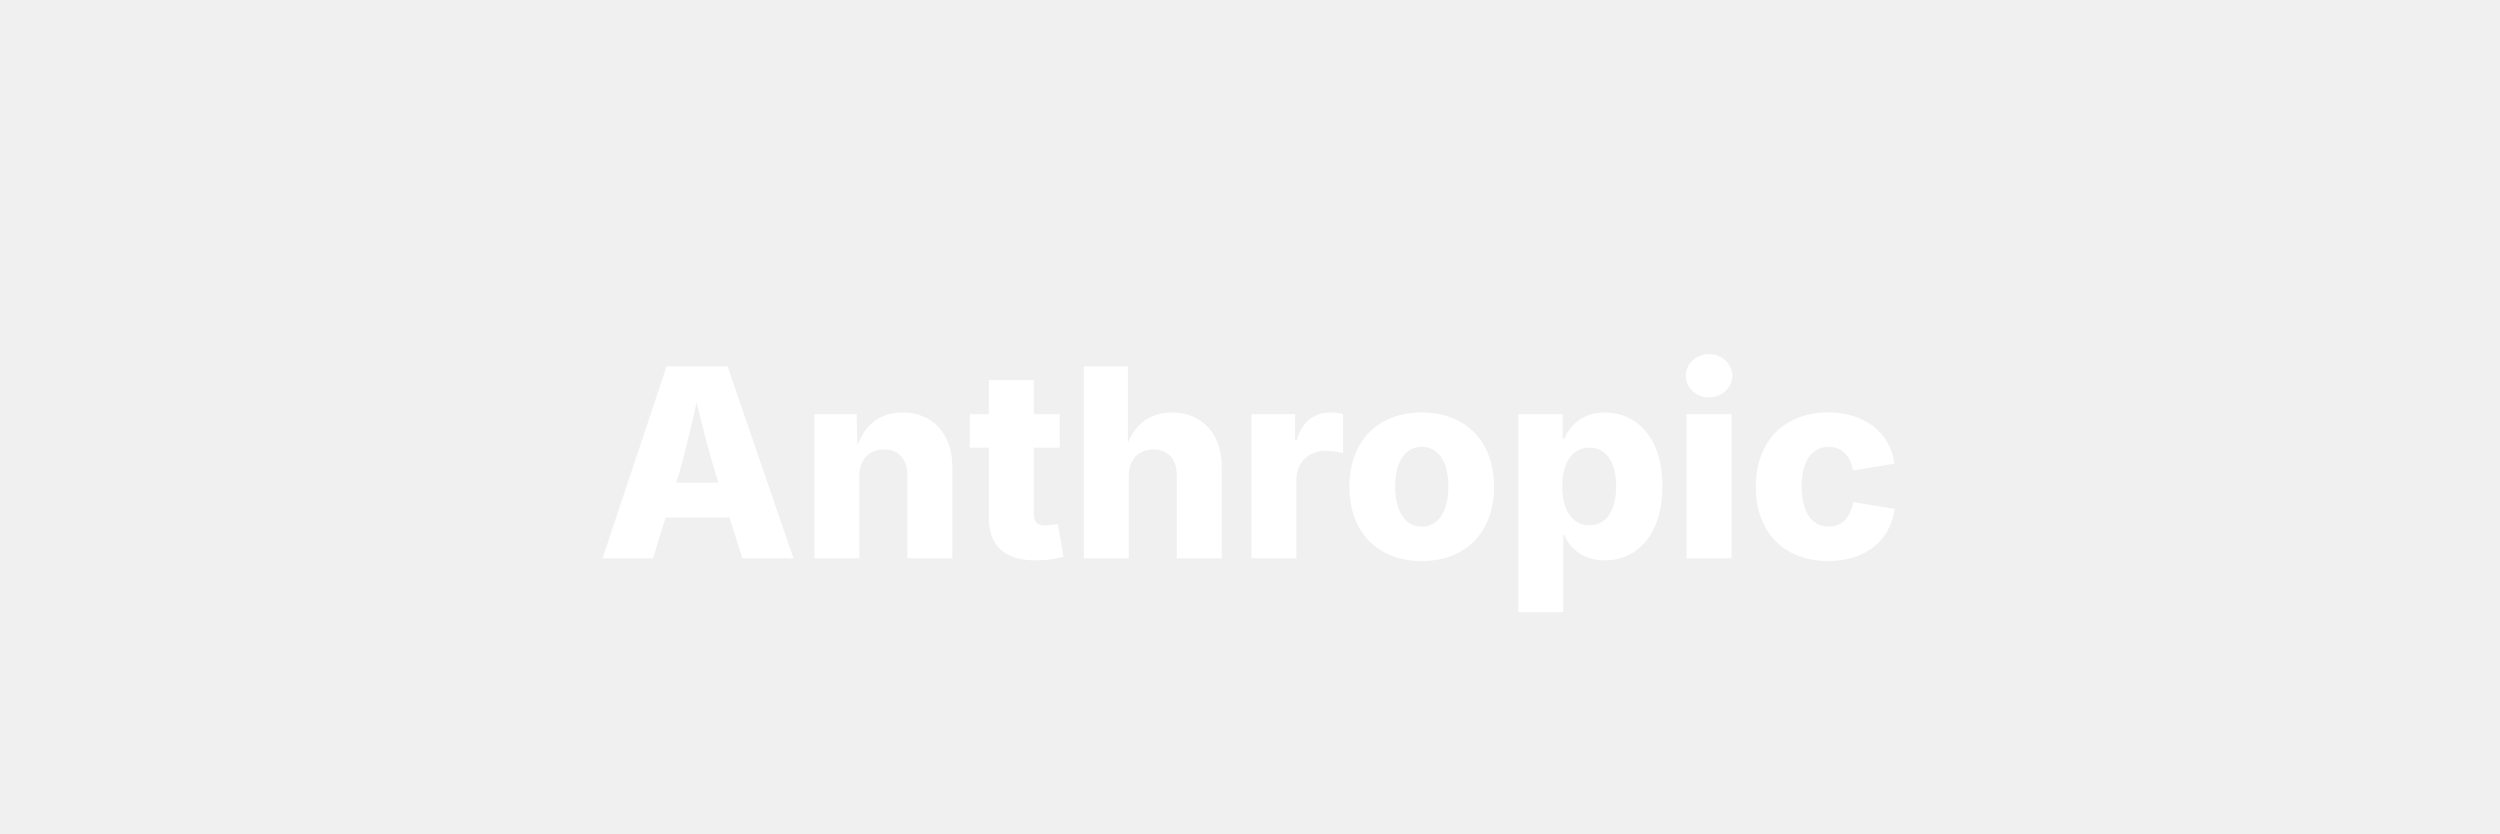
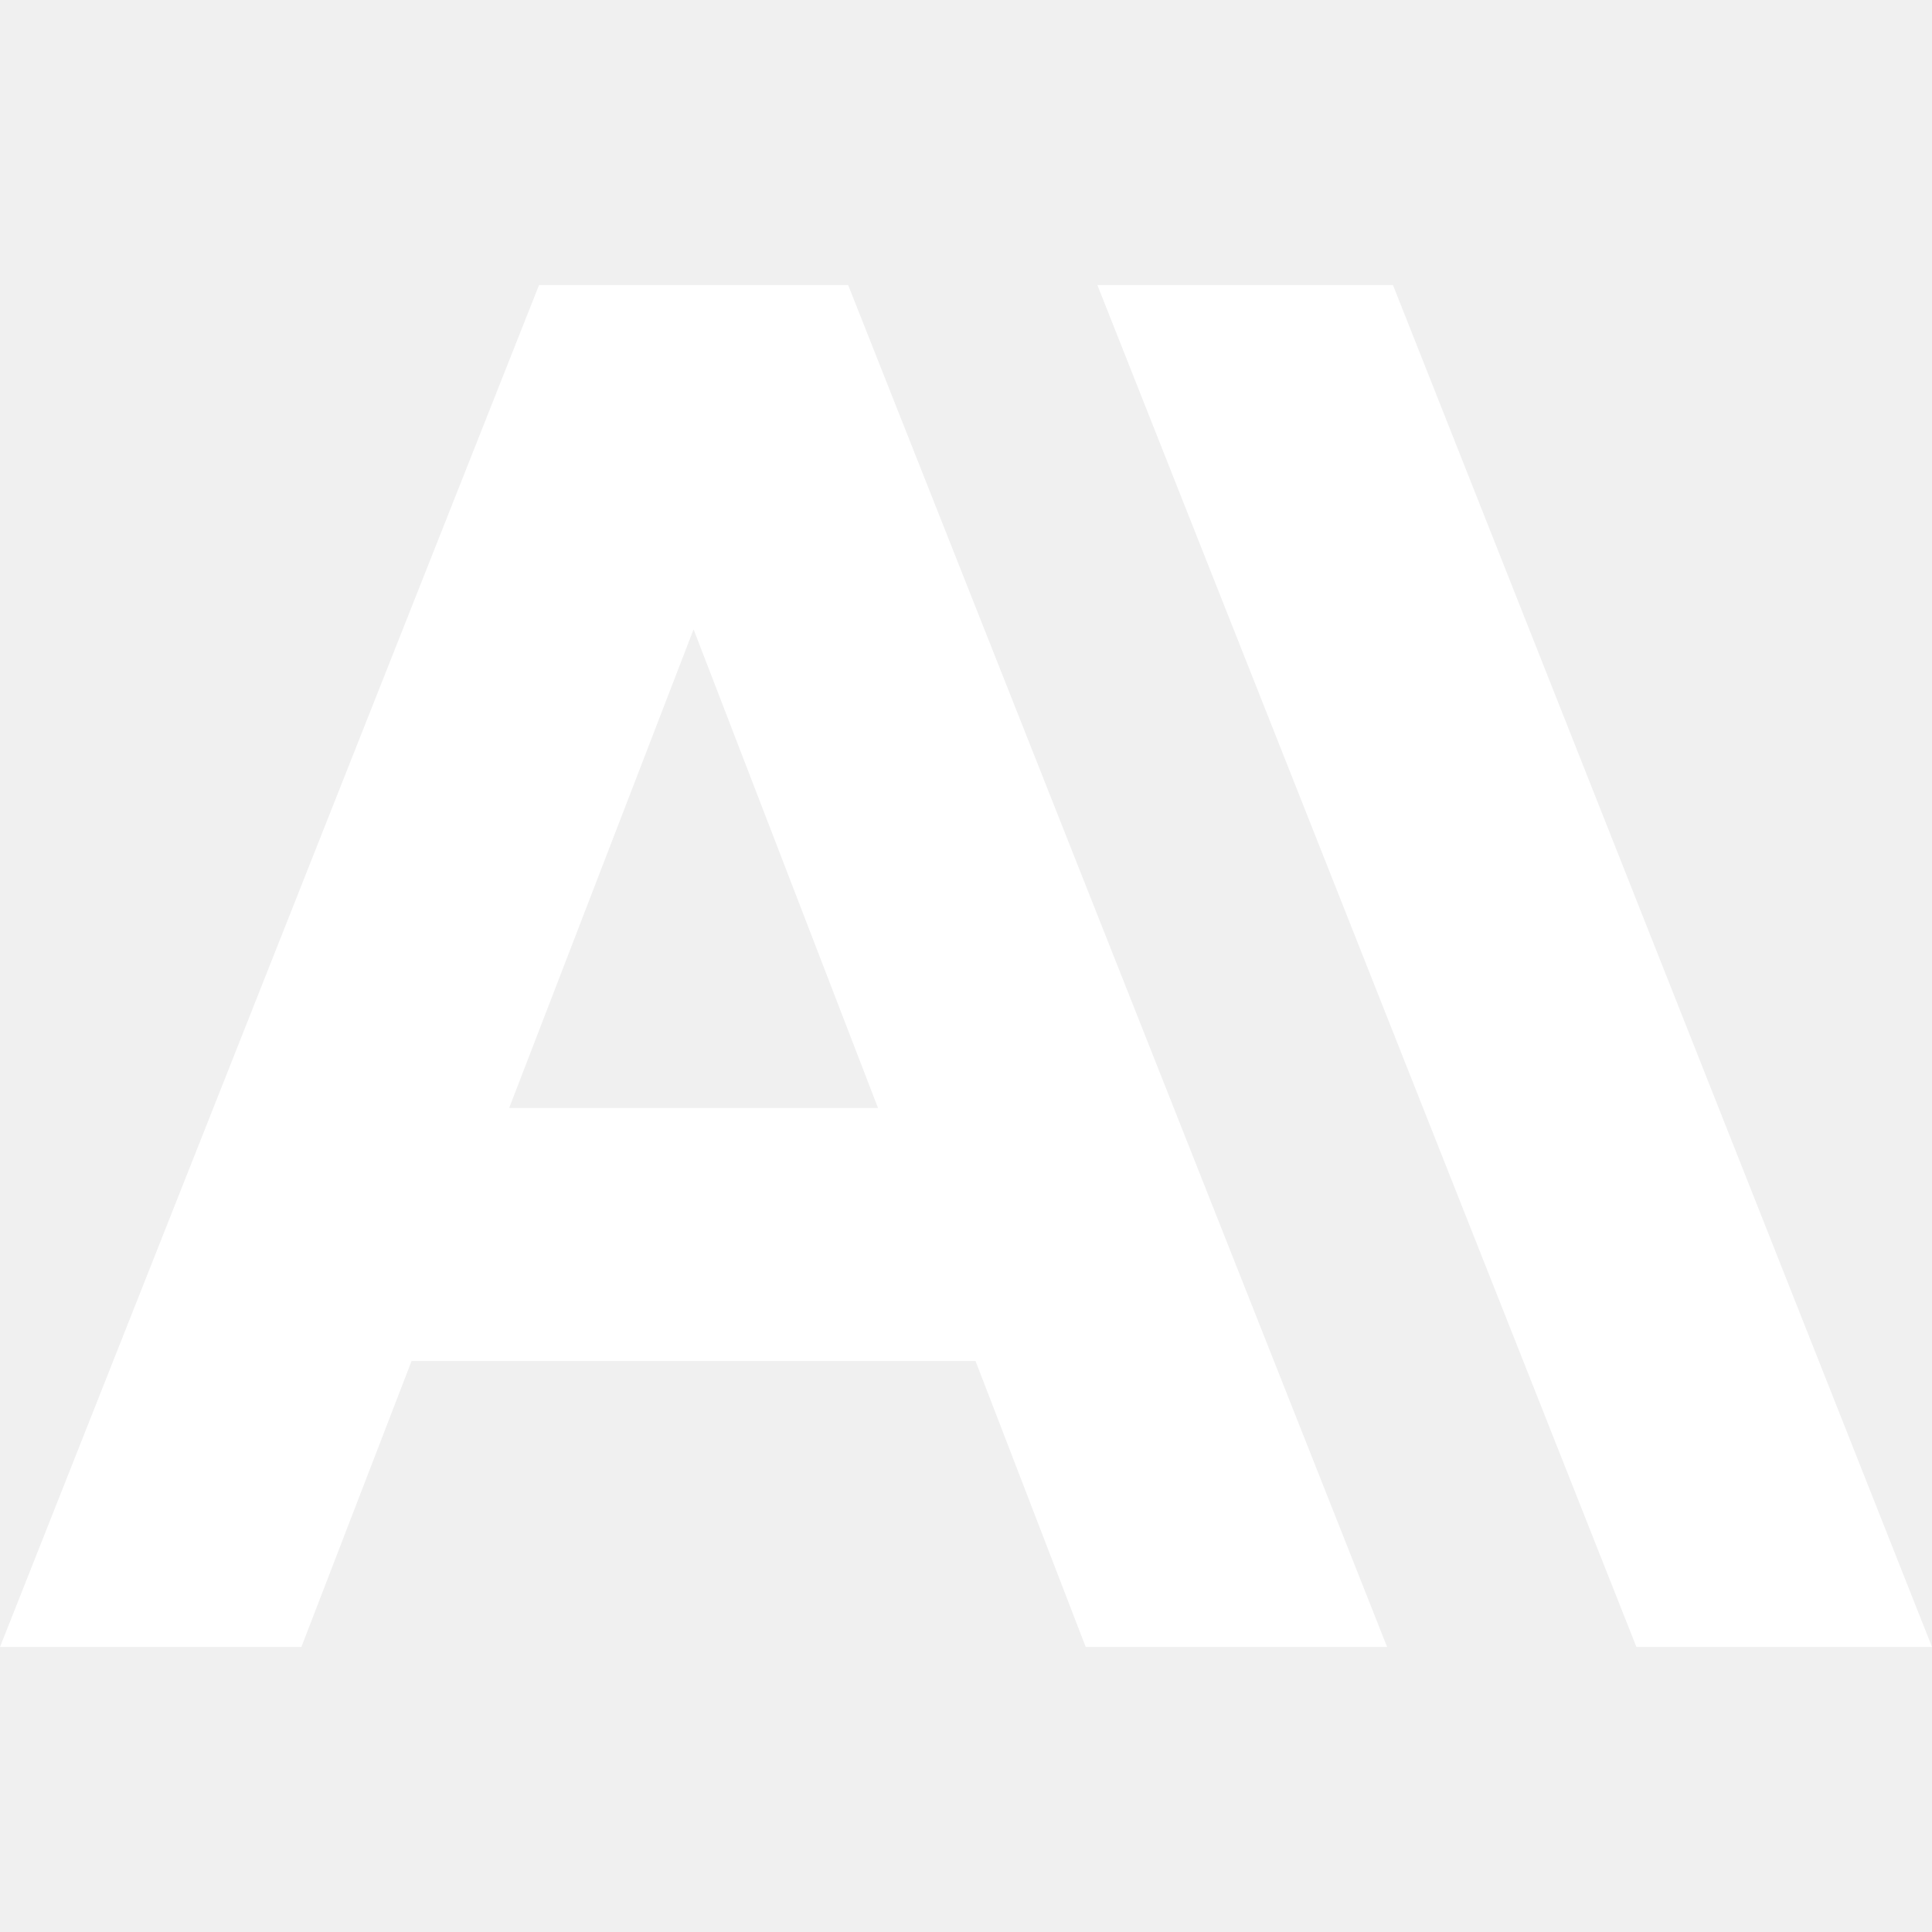
- <svg xmlns="http://www.w3.org/2000/svg" role="img" aria-label="Anthropic logo" viewBox="0 0 360 120" width="360" height="120">
-   <rect width="360" height="120" rx="24" fill="none" />
-   <text x="180" y="66" dominant-baseline="middle" text-anchor="middle" fill="#FFFFFF" font-family="Inter, Arial, sans-serif" font-weight="800" font-size="38" letter-spacing="0">Anthropic</text>
+ <svg xmlns="http://www.w3.org/2000/svg" aria-label="Anthropic logo" fill="#ffffff" role="img" viewBox="0 0 24 24">
+   <path d="M17.304 3.541h-3.672l6.696 16.918H24Zm-10.608 0L0 20.459h3.744l1.369-3.553h7.005l1.369 3.553h3.744L10.536 3.541Zm-.371 10.223 2.291-5.946 2.291 5.946Z" />
</svg>
